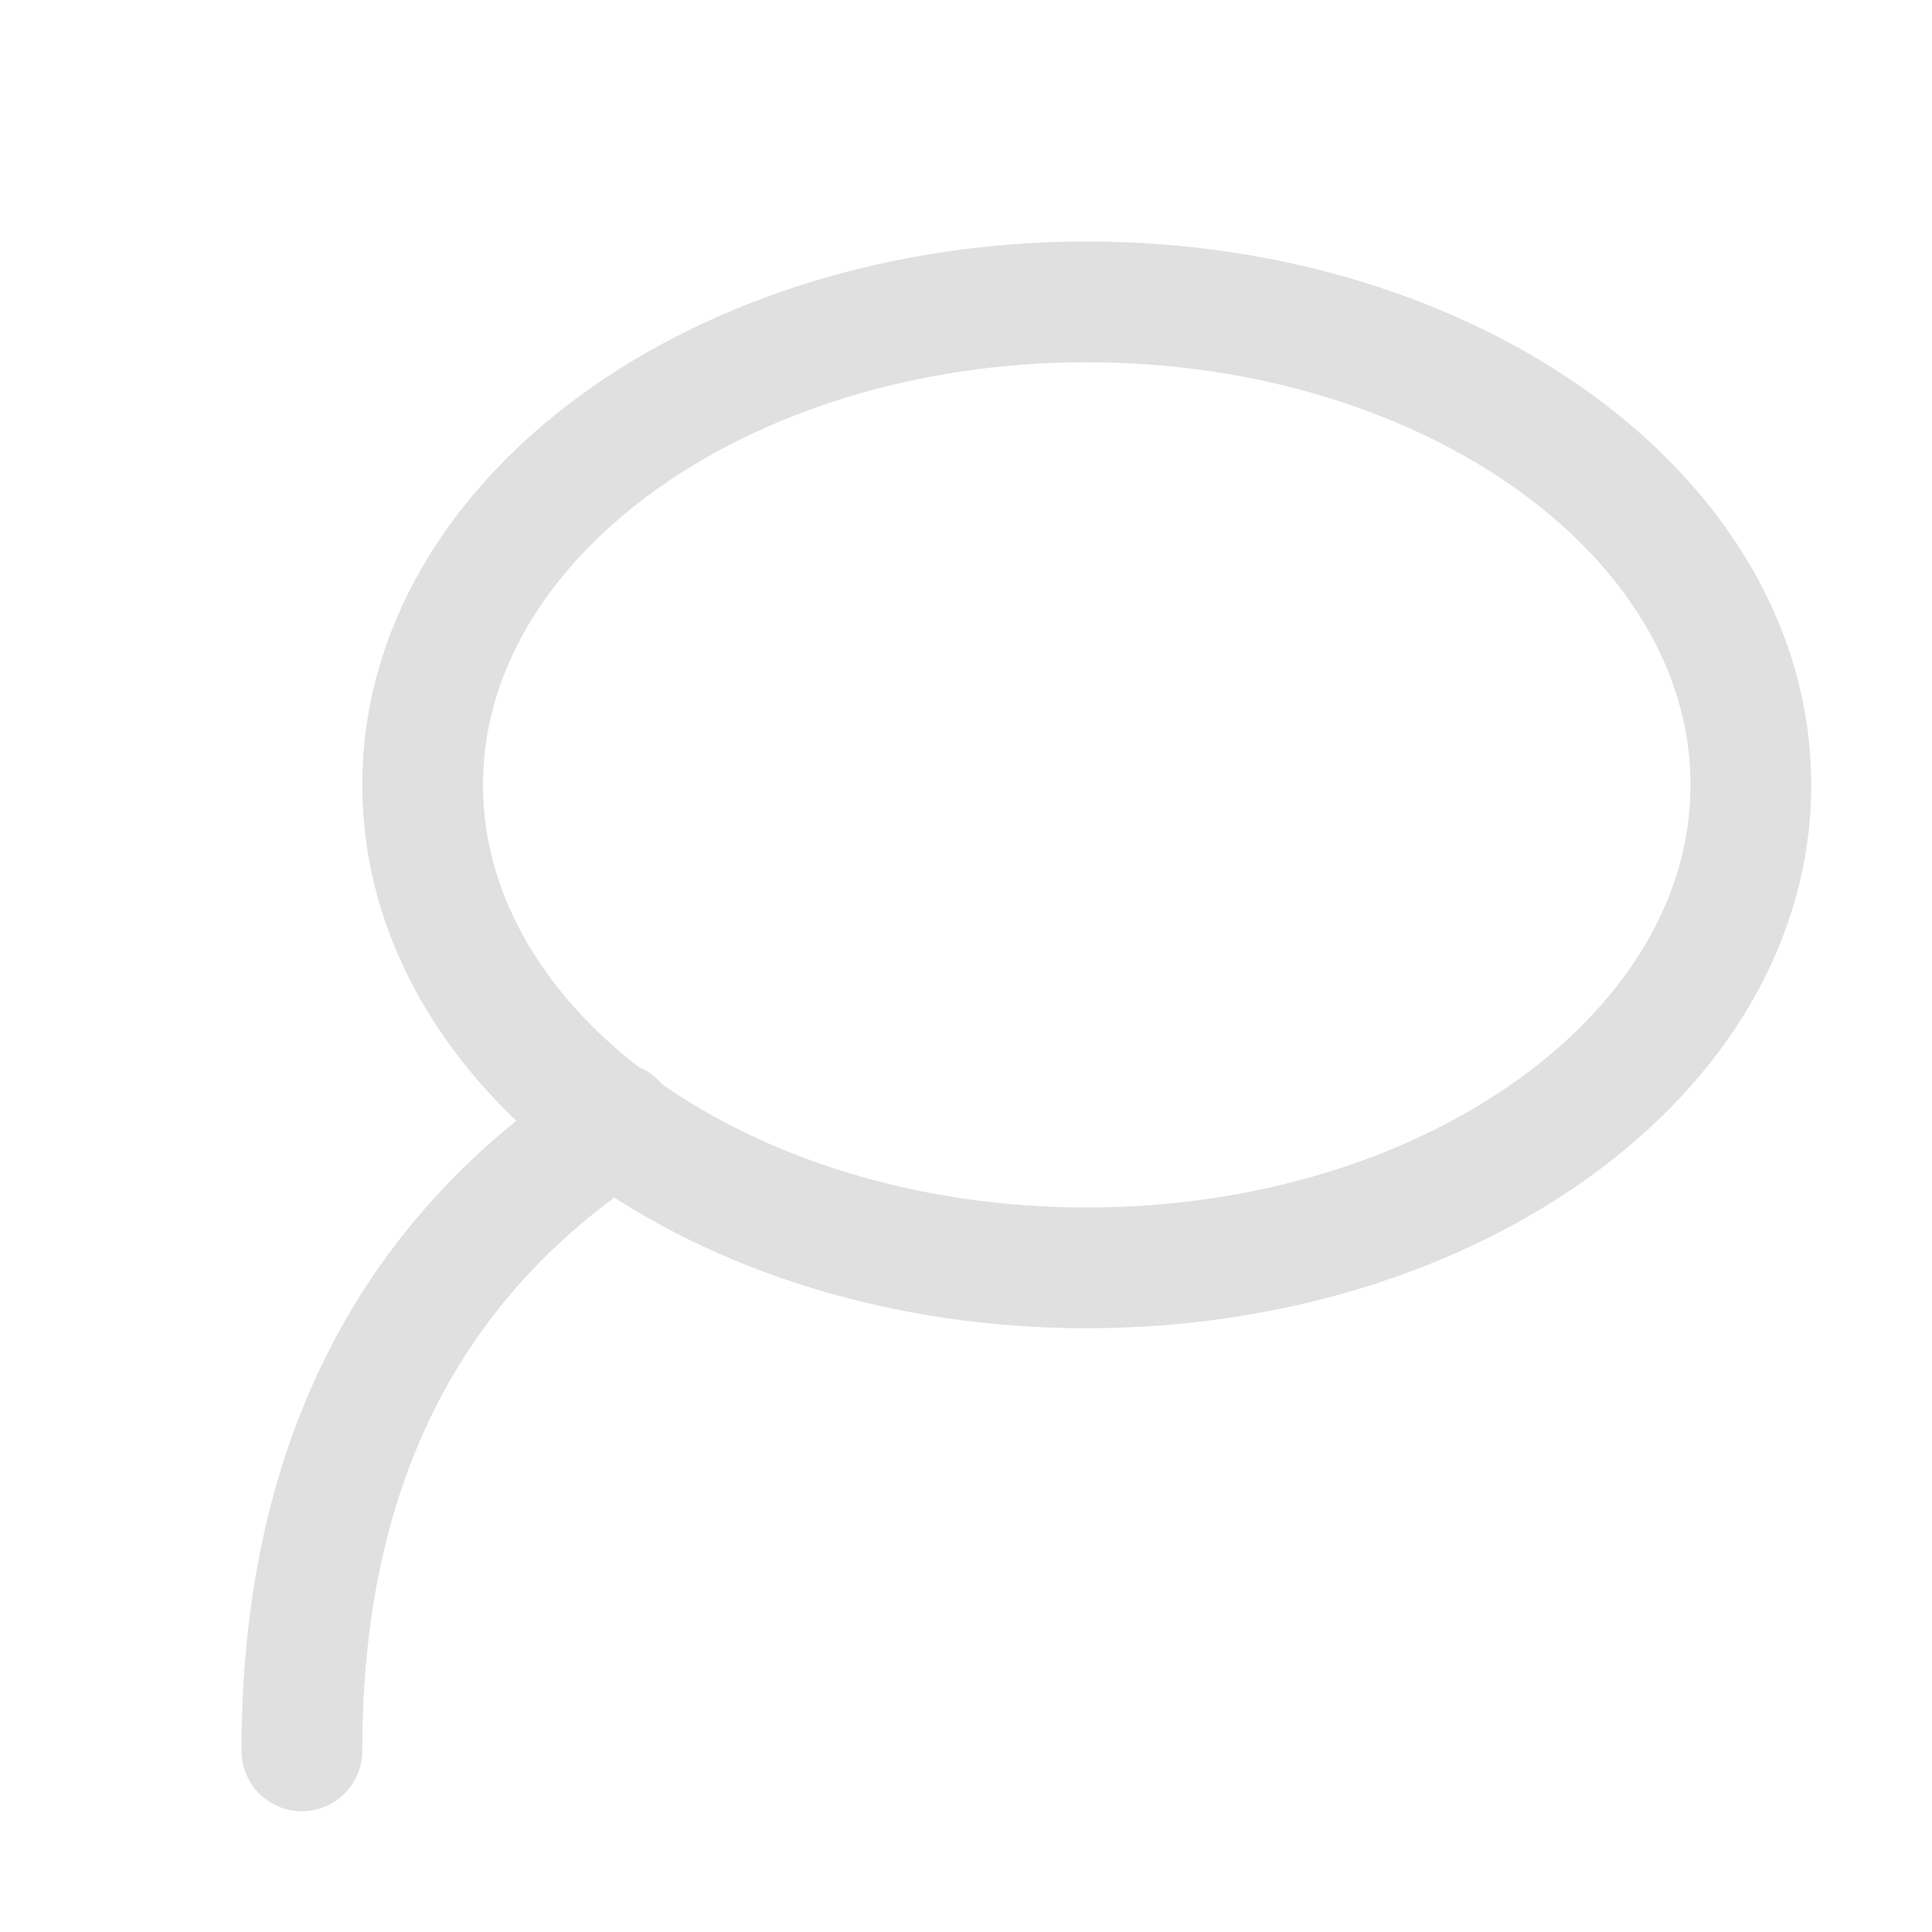
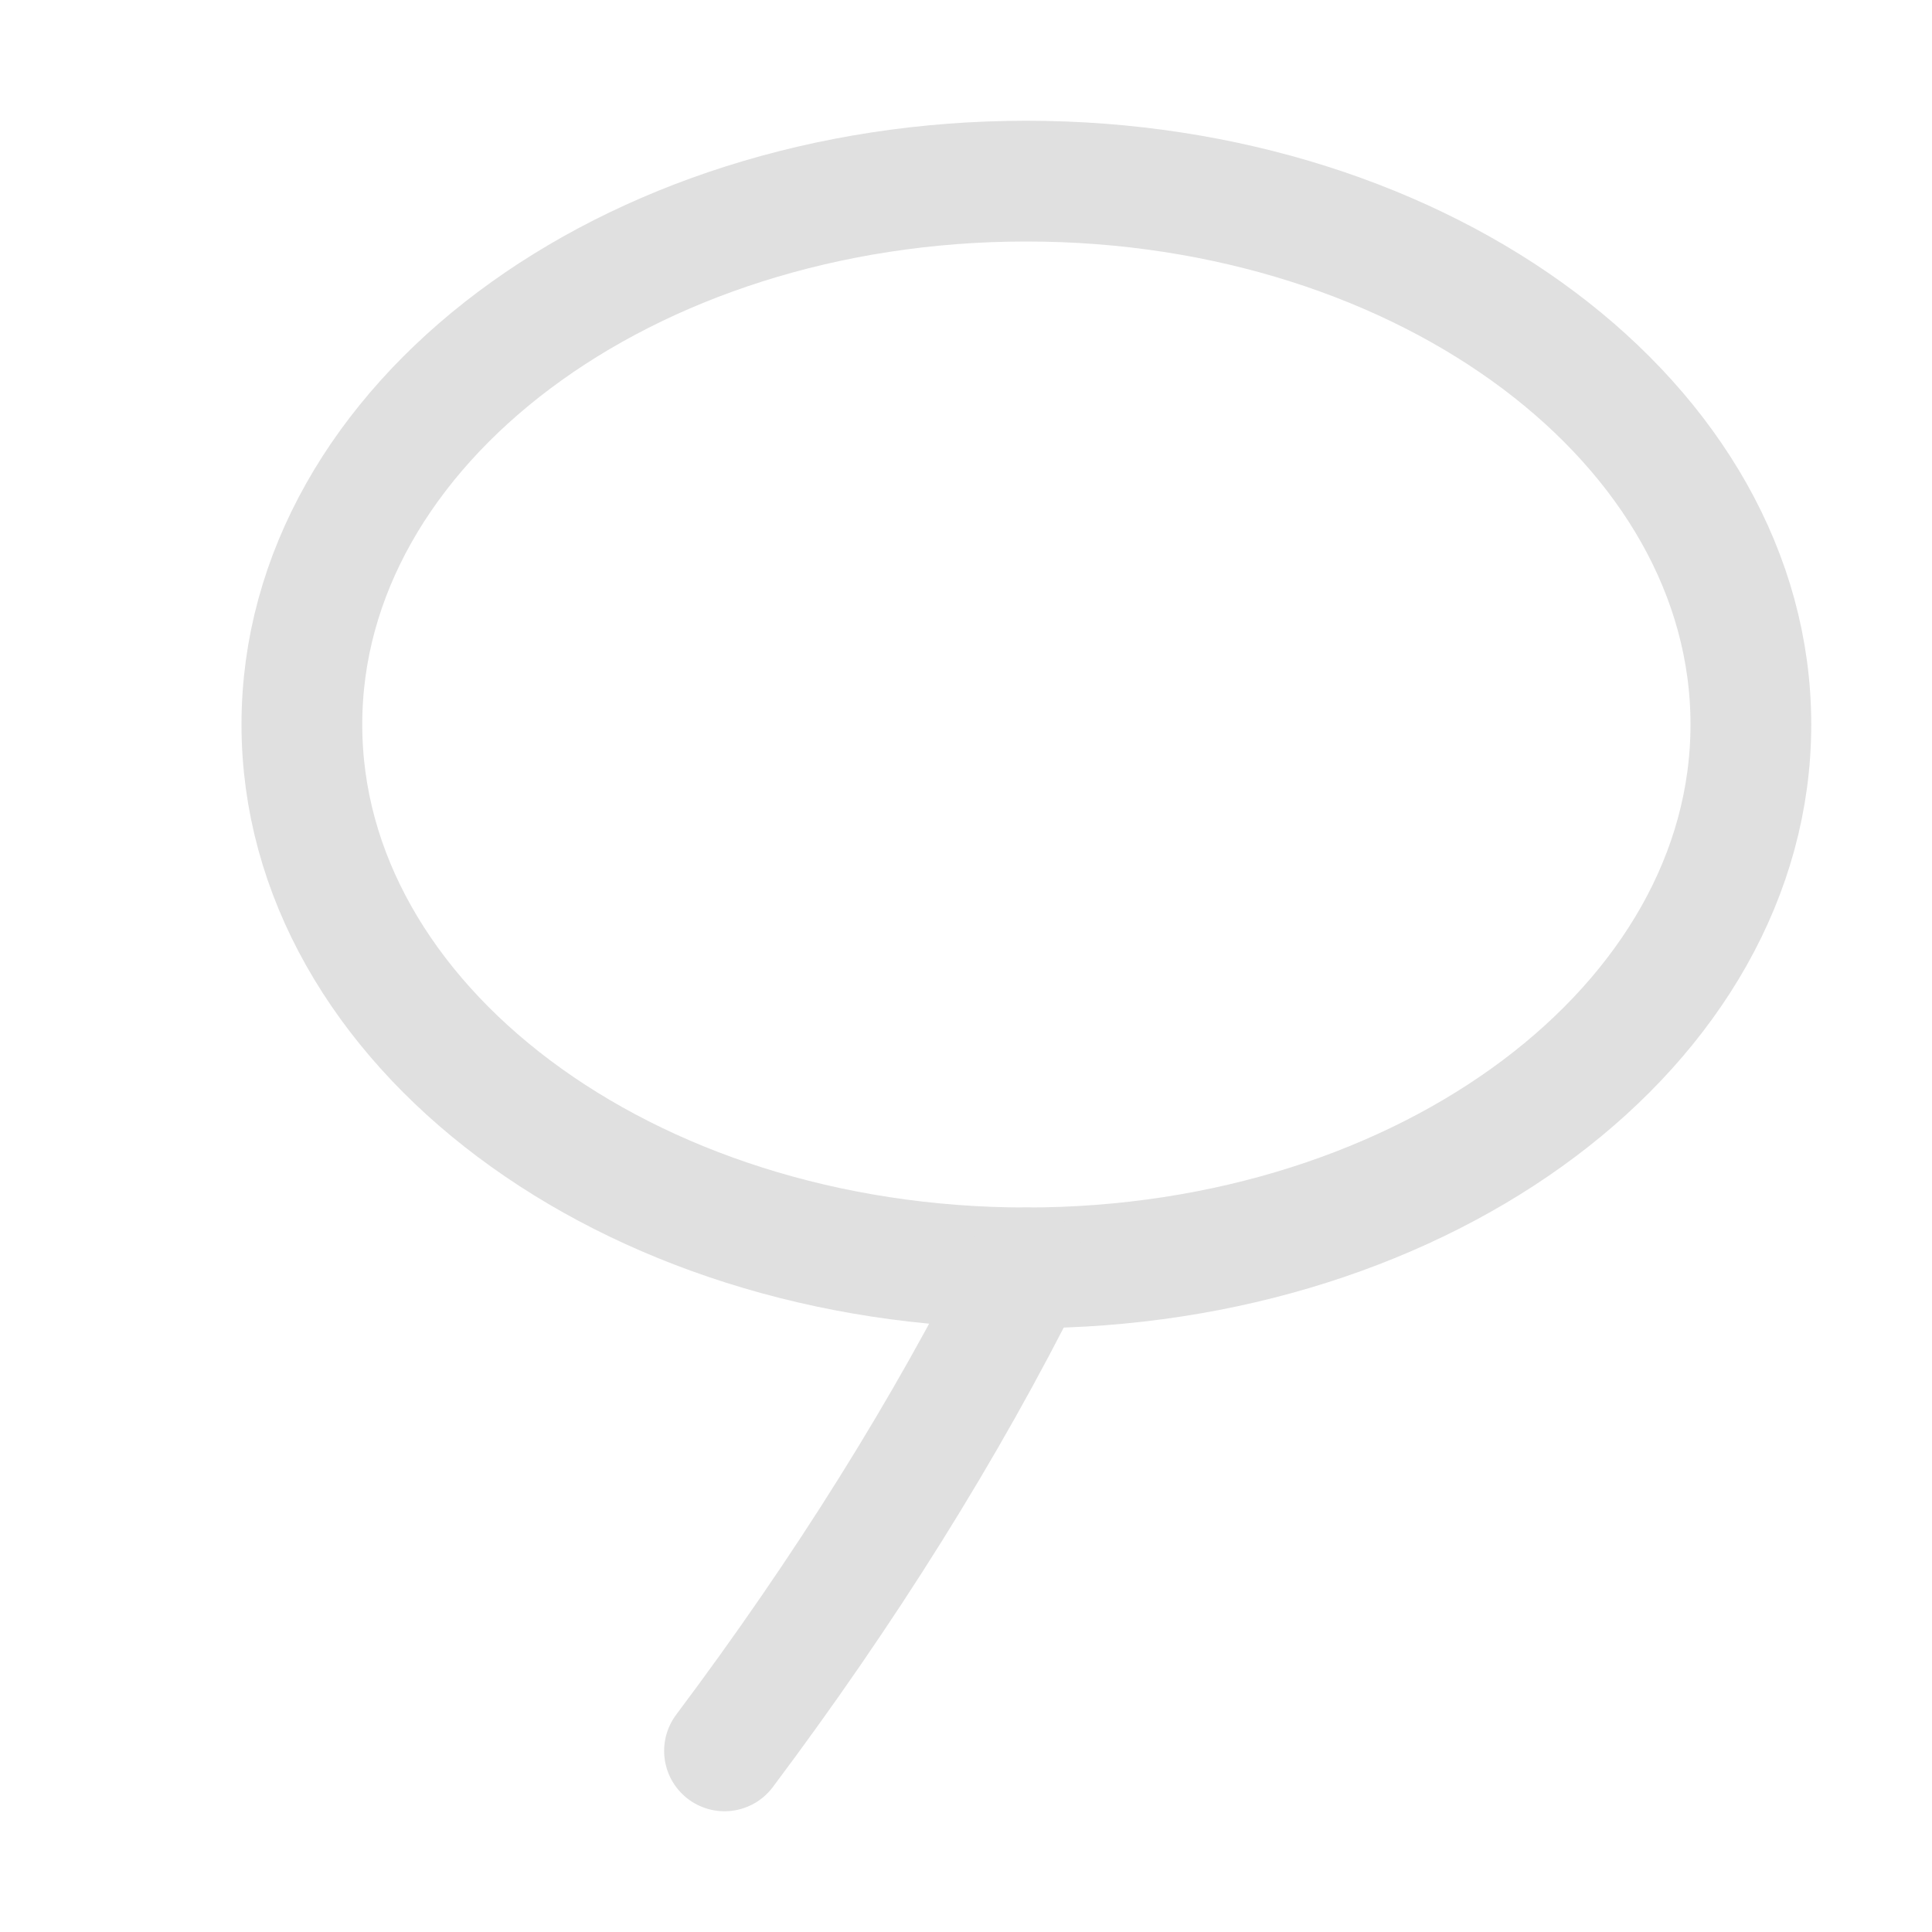
<svg xmlns="http://www.w3.org/2000/svg" width="16" height="16" viewBox="0 0 16 16">
-   <path fill="none" stroke="#e0e0e0" stroke-width="1" stroke-linecap="round" stroke-linejoin="round" d="M3.5 6.5A5.5 4 0 1 0 14.5 6.5A5.5 4 0 1 0 3.5 6.5Z" />
-   <path fill="none" stroke="#e0e0e0" stroke-width="1" stroke-linecap="round" stroke-linejoin="round" d="M5.1 9.3Q2.5 11 2.5 14.5" />
+   <path fill="none" stroke="#e0e0e0" stroke-width="1" stroke-linecap="round" stroke-linejoin="round" d="M2.5 6A6 4.5 0 1 0 14.5 6A6 4.5 0 1 0 2.5 6Z" />
+   <path fill="none" stroke="#e0e0e0" stroke-width="1" stroke-linecap="round" stroke-linejoin="round" d="M8.5 10.5Q7.5 12.5 6 14.5" />
</svg>
